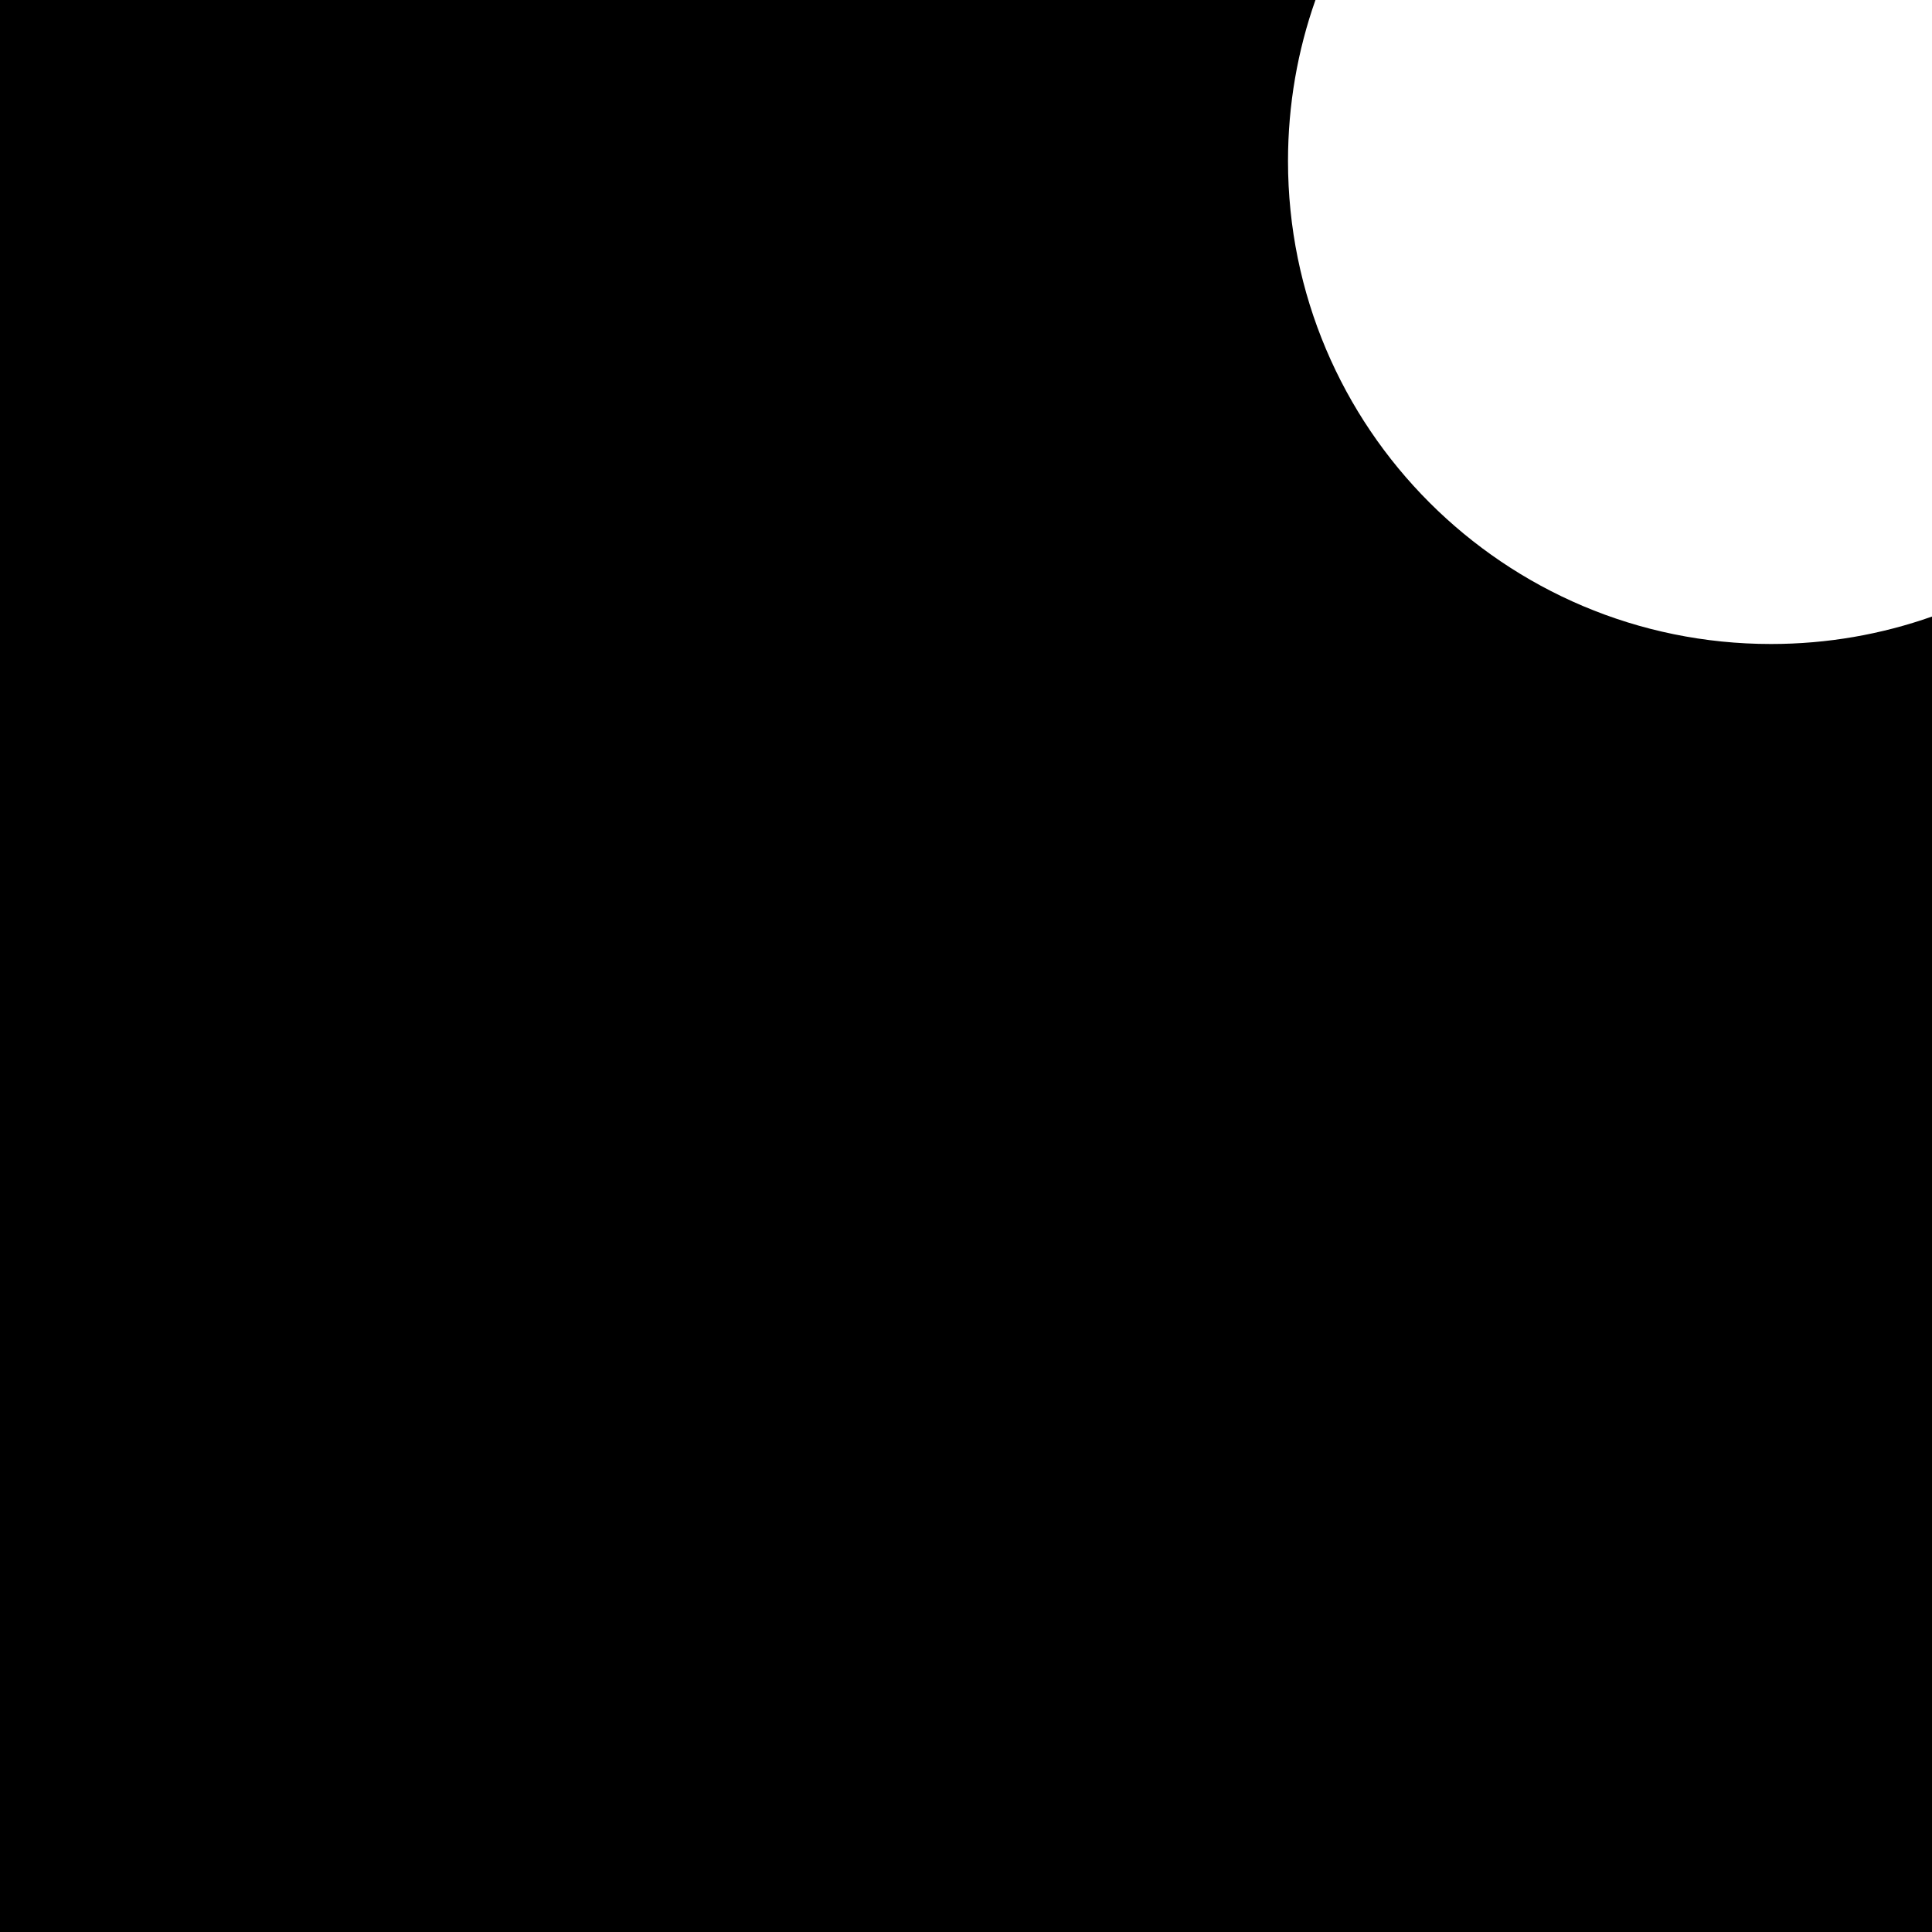
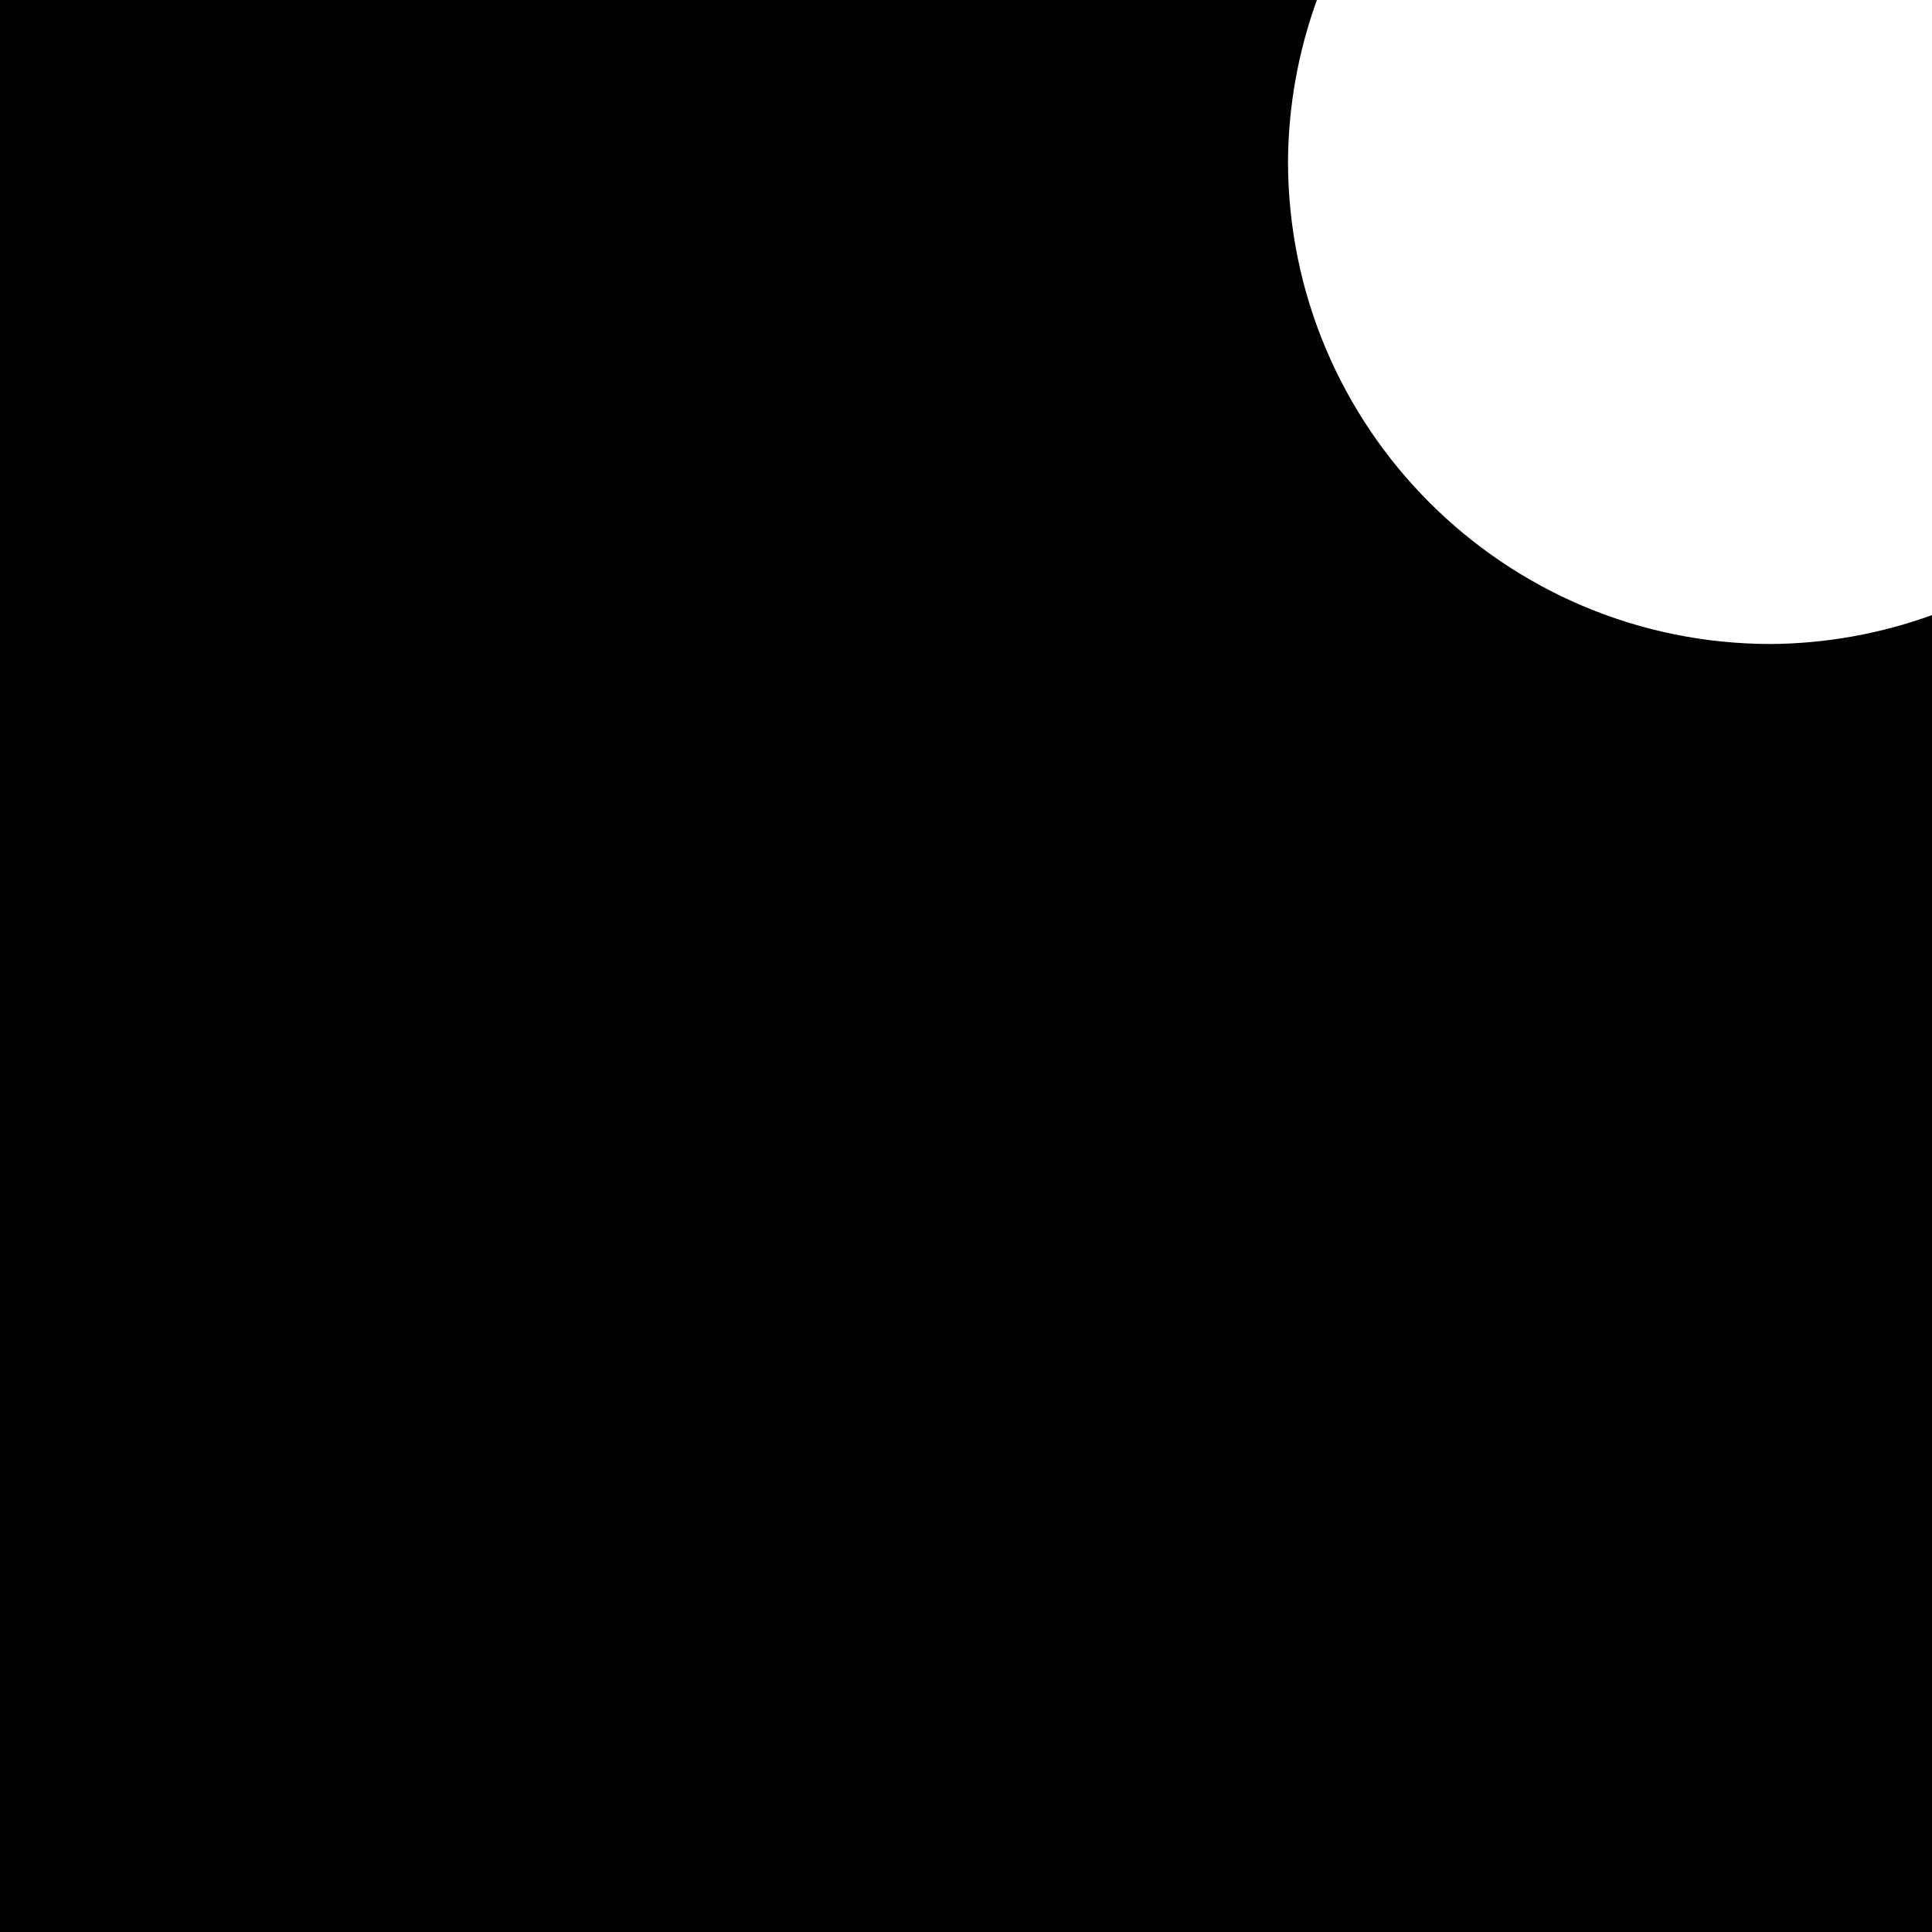
- <svg xmlns="http://www.w3.org/2000/svg" width="24" height="24" viewBox="0 0 24 24" fill="none">
-   <path d="M24 7.659C23.375 7.88 22.701 8 22 8C18.686 8 16 5.314 16 2C16 1.299 16.12 0.626 16.341 0H0V24H24V7.659Z" fill="black" />
+ <svg xmlns="http://www.w3.org/2000/svg" fill="none" version="1.1" viewBox="0 0 24 24">
+   <path d="m0 0v24h24v-16.359a6 6 0 0 1-2 0.359 6 6 0 0 1-6-6 6 6 0 0 1 0.359-2h-16.359z" fill="#000" stroke-width="0" />
</svg>
